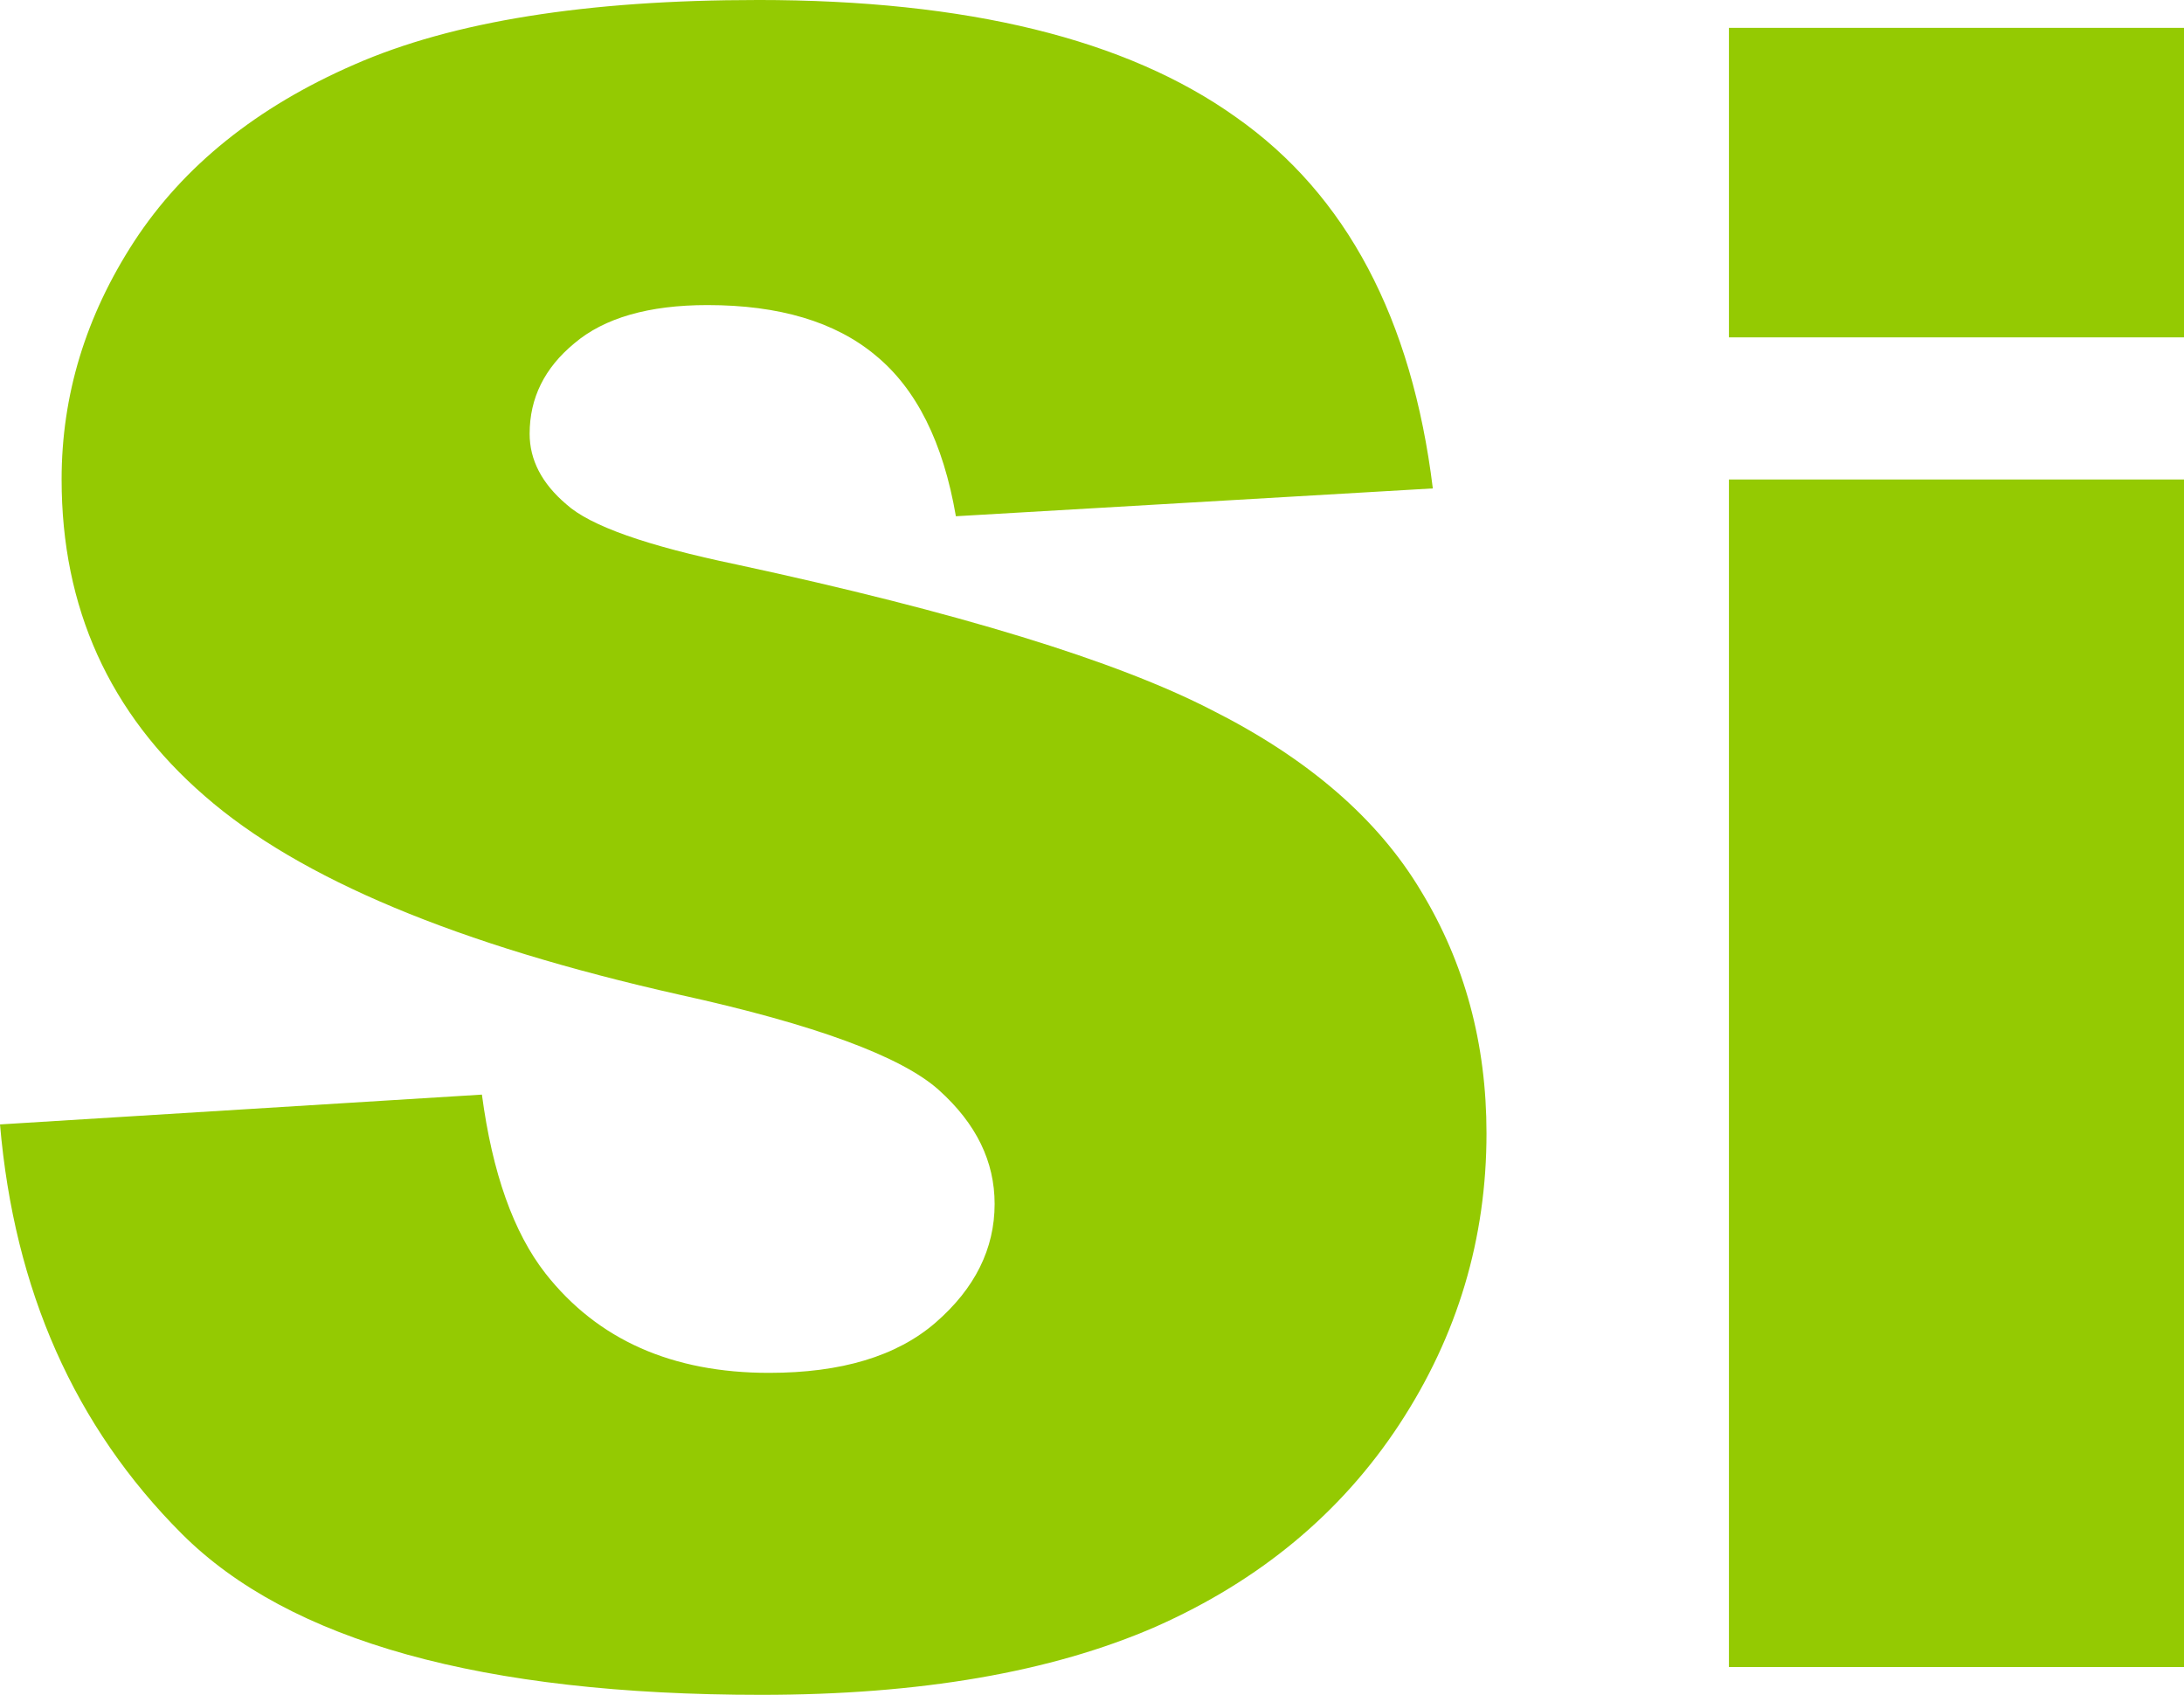
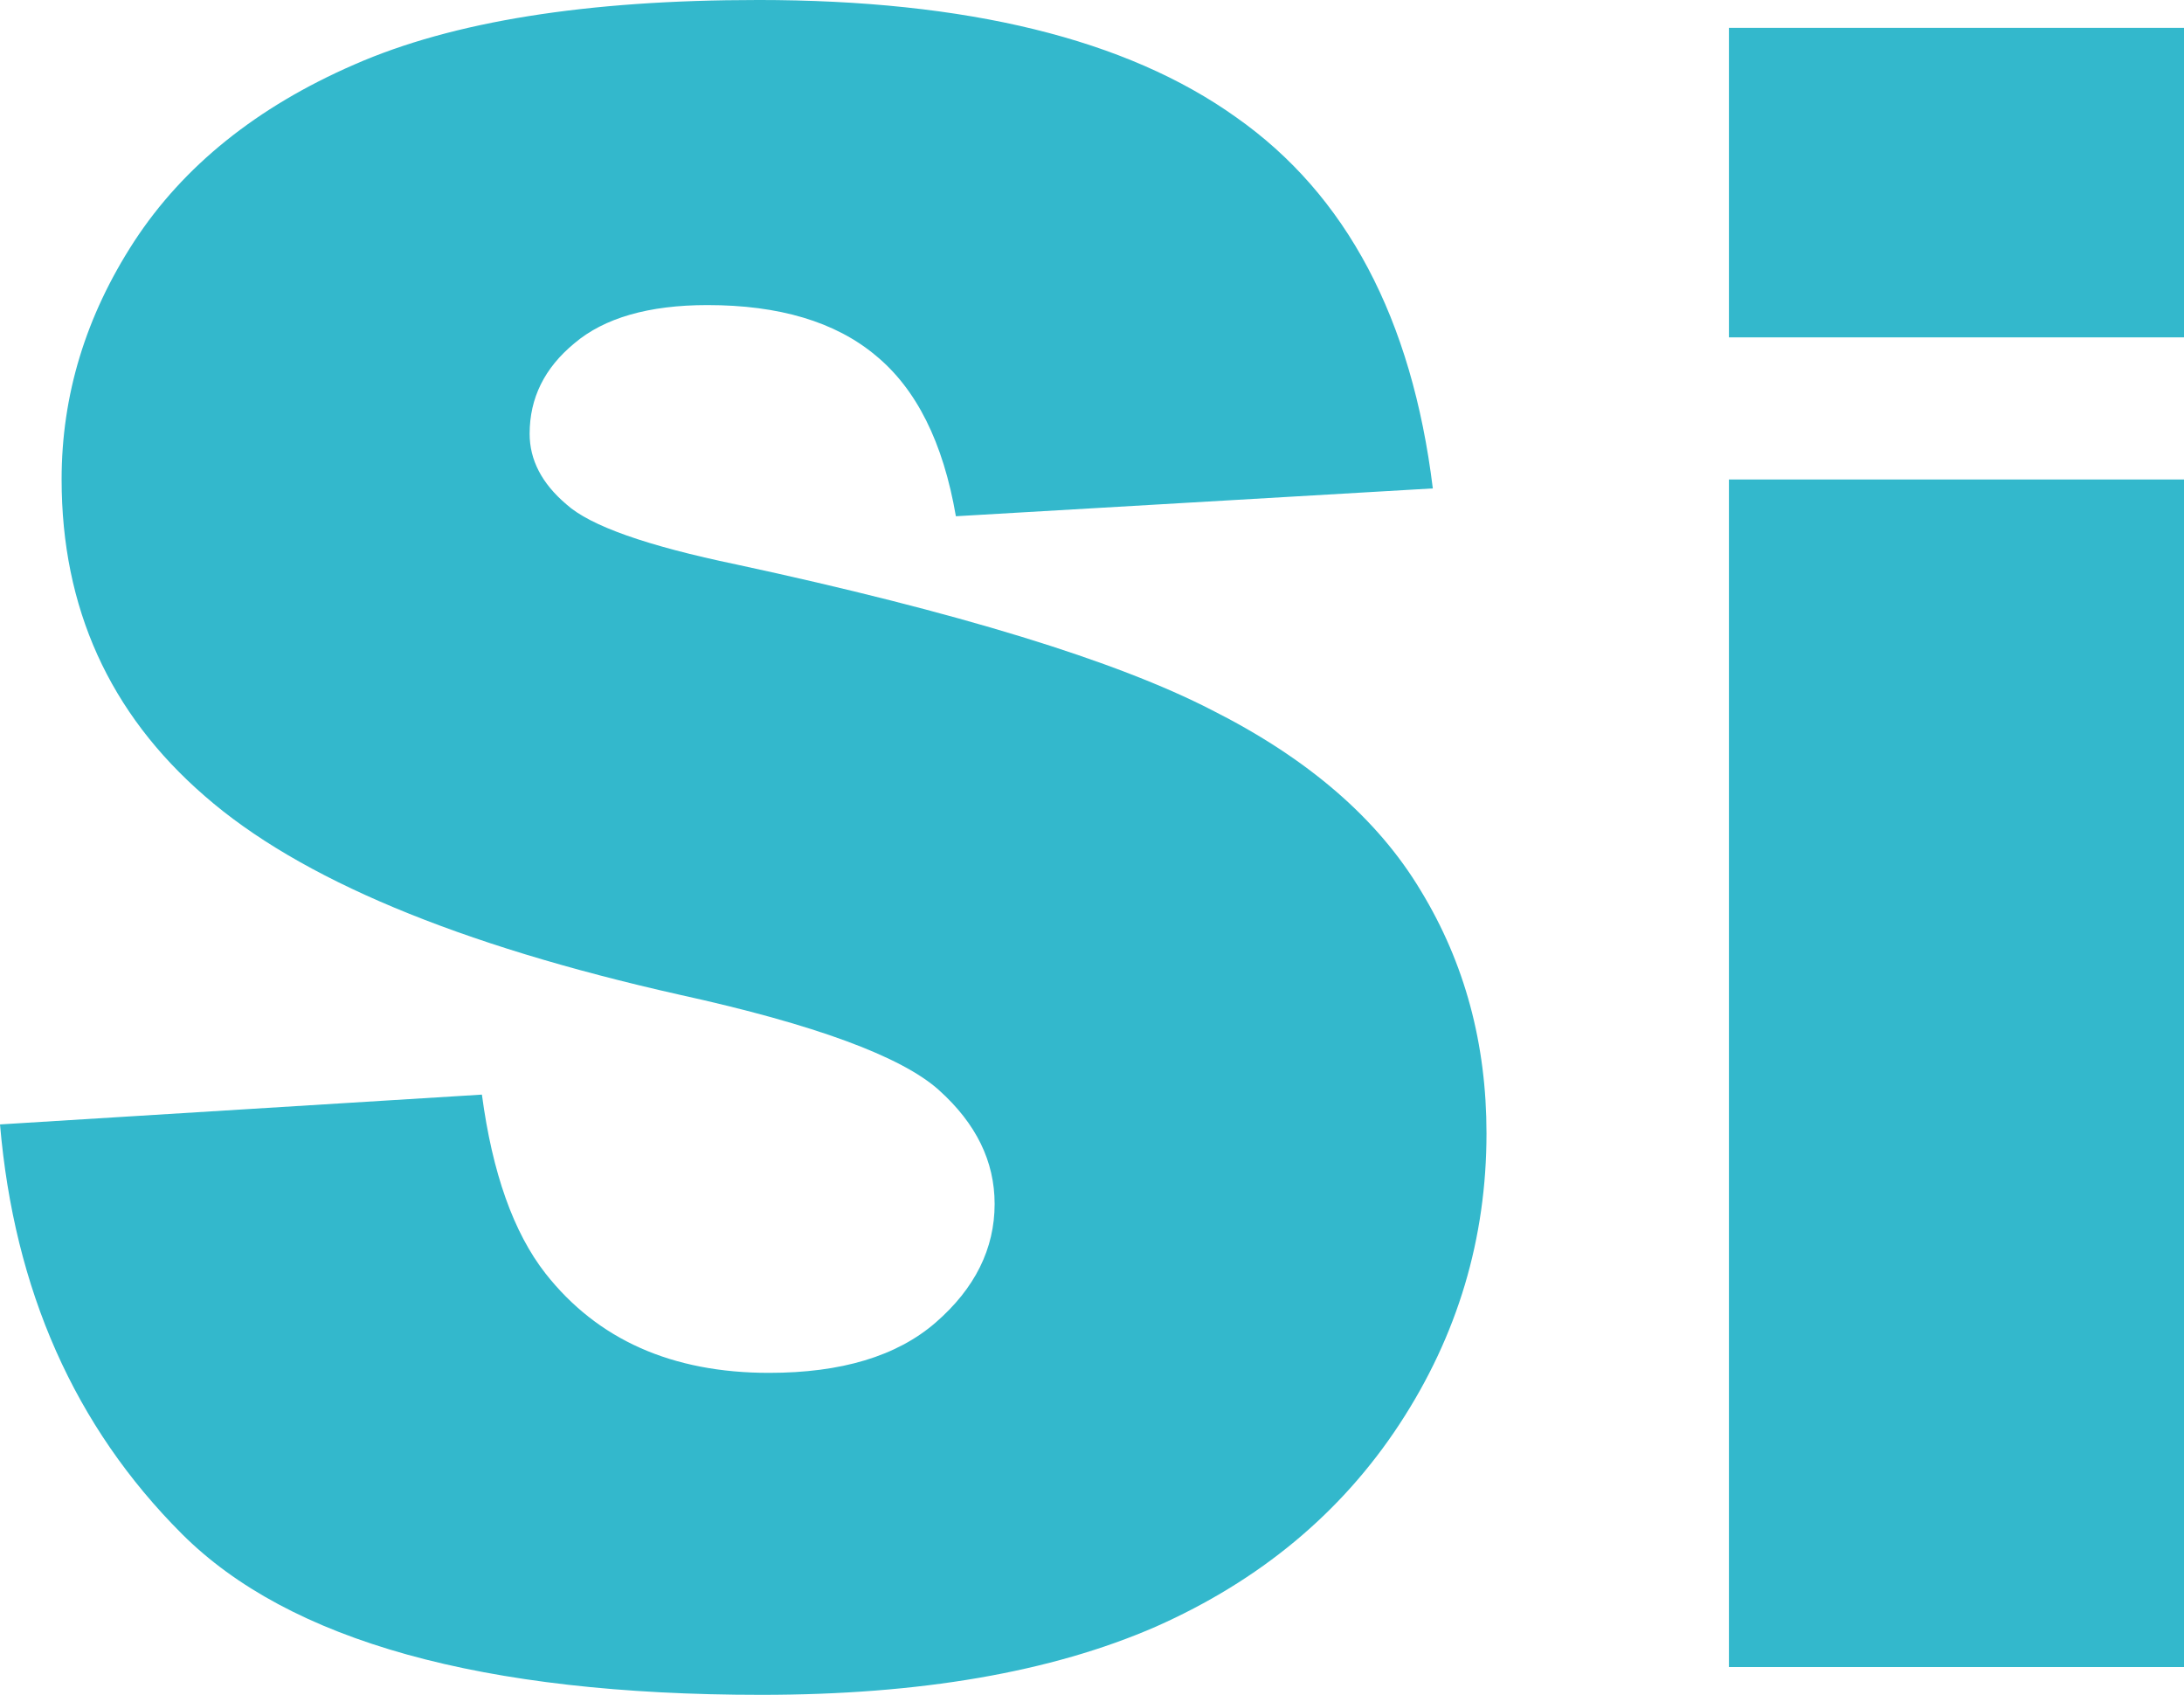
<svg xmlns="http://www.w3.org/2000/svg" width="137.375" height="106.594" id="svg2" version="1.1">
  <defs id="defs4">
    </defs>
  <g id="layer1" transform="translate(-105.6875,-525.875)">
    <flowRoot xml:space="preserve" id="flowRoot3102" style="font-size:72px;font-style:normal;font-variant:normal;font-weight:normal;font-stretch:normal;fill:#000000;fill-opacity:1;stroke:none;font-family:Arial Black;-inkscape-font-specification:'Arial Black,'">
      <flowRegion id="flowRegion3104">
        <rect id="rect3106" width="440.421" height="358.533" x="361.853" y="440.421" />
      </flowRegion>
      <flowPara id="flowPara3108" />
    </flowRoot>
-     <path style="font-size:144px;font-style:normal;font-variant:normal;font-weight:normal;font-stretch:normal;fill:#94ca02;fill-opacity:1;stroke:none;font-family:Arial Black;-inkscape-font-specification:'Arial Black,'" d="m 153.344,525.875 c -10.734,10e-5 -19.188,1.344 -25.375,4.062 -6.141,2.672 -10.75,6.391 -13.844,11.125 -3.047,4.688 -4.563,9.672 -4.562,14.969 -1e-5,8.063 3,14.703 9,19.906 5.953,5.203 15.906,9.359 29.875,12.5 8.531,1.875 13.969,3.891 16.312,6 2.344,2.109 3.5,4.484 3.5,7.156 -7e-5,2.813 -1.234,5.313 -3.719,7.469 -2.438,2.109 -5.922,3.156 -10.469,3.156 -6.094,2e-5 -10.781,-2.078 -14.062,-6.25 -2.016,-2.578 -3.344,-6.328 -4,-11.25 l -30.312,1.875 c 0.891,10.406 4.687,19 11.438,25.75 6.75,6.75 18.906,10.125 36.438,10.125 9.984,0 18.25,-1.422 24.812,-4.281 6.562,-2.906 11.687,-7.172 15.344,-12.75 3.656,-5.578 5.469,-11.672 5.469,-18.281 -1e-4,-5.625 -1.359,-10.703 -4.125,-15.25 -2.719,-4.547 -7.109,-8.328 -13.156,-11.375 -6,-3.094 -15.984,-6.156 -29.906,-9.156 -5.625,-1.172 -9.188,-2.422 -10.688,-3.781 -1.547,-1.312 -2.313,-2.797 -2.312,-4.438 -4e-5,-2.25 0.937,-4.141 2.812,-5.688 1.875,-1.594 4.672,-2.406 8.375,-2.406 4.5,9e-5 8.031,1.047 10.562,3.156 2.578,2.109 4.266,5.484 5.062,10.125 l 30,-1.75 c -1.313,-10.687 -5.438,-18.469 -12.375,-23.344 -6.891,-4.922 -16.922,-7.375 -30.094,-7.375 z m 61.094,1.75 0,19.469 28.625,0 0,-19.469 -28.625,0 z m 0,28.406 0,74.688 28.625,0 0,-74.688 -28.625,0 z" id="flowRoot3110" />
+     <path style="font-size:144px;font-style:normal;font-variant:normal;font-weight:normal;font-stretch:normal;fill:#33B8CC;fill-opacity:1;stroke:none;font-family:Arial Black;-inkscape-font-specification:'Arial Black,'" d="m 153.344,525.875 c -10.734,10e-5 -19.188,1.344 -25.375,4.062 -6.141,2.672 -10.75,6.391 -13.844,11.125 -3.047,4.688 -4.563,9.672 -4.562,14.969 -1e-5,8.063 3,14.703 9,19.906 5.953,5.203 15.906,9.359 29.875,12.5 8.531,1.875 13.969,3.891 16.312,6 2.344,2.109 3.5,4.484 3.5,7.156 -7e-5,2.813 -1.234,5.313 -3.719,7.469 -2.438,2.109 -5.922,3.156 -10.469,3.156 -6.094,2e-5 -10.781,-2.078 -14.062,-6.25 -2.016,-2.578 -3.344,-6.328 -4,-11.25 l -30.312,1.875 c 0.891,10.406 4.687,19 11.438,25.75 6.75,6.75 18.906,10.125 36.438,10.125 9.984,0 18.25,-1.422 24.812,-4.281 6.562,-2.906 11.687,-7.172 15.344,-12.75 3.656,-5.578 5.469,-11.672 5.469,-18.281 -1e-4,-5.625 -1.359,-10.703 -4.125,-15.25 -2.719,-4.547 -7.109,-8.328 -13.156,-11.375 -6,-3.094 -15.984,-6.156 -29.906,-9.156 -5.625,-1.172 -9.188,-2.422 -10.688,-3.781 -1.547,-1.312 -2.313,-2.797 -2.312,-4.438 -4e-5,-2.25 0.937,-4.141 2.812,-5.688 1.875,-1.594 4.672,-2.406 8.375,-2.406 4.5,9e-5 8.031,1.047 10.562,3.156 2.578,2.109 4.266,5.484 5.062,10.125 l 30,-1.75 c -1.313,-10.687 -5.438,-18.469 -12.375,-23.344 -6.891,-4.922 -16.922,-7.375 -30.094,-7.375 z m 61.094,1.75 0,19.469 28.625,0 0,-19.469 -28.625,0 z m 0,28.406 0,74.688 28.625,0 0,-74.688 -28.625,0 z" id="flowRoot3110" />
  </g>
</svg>
